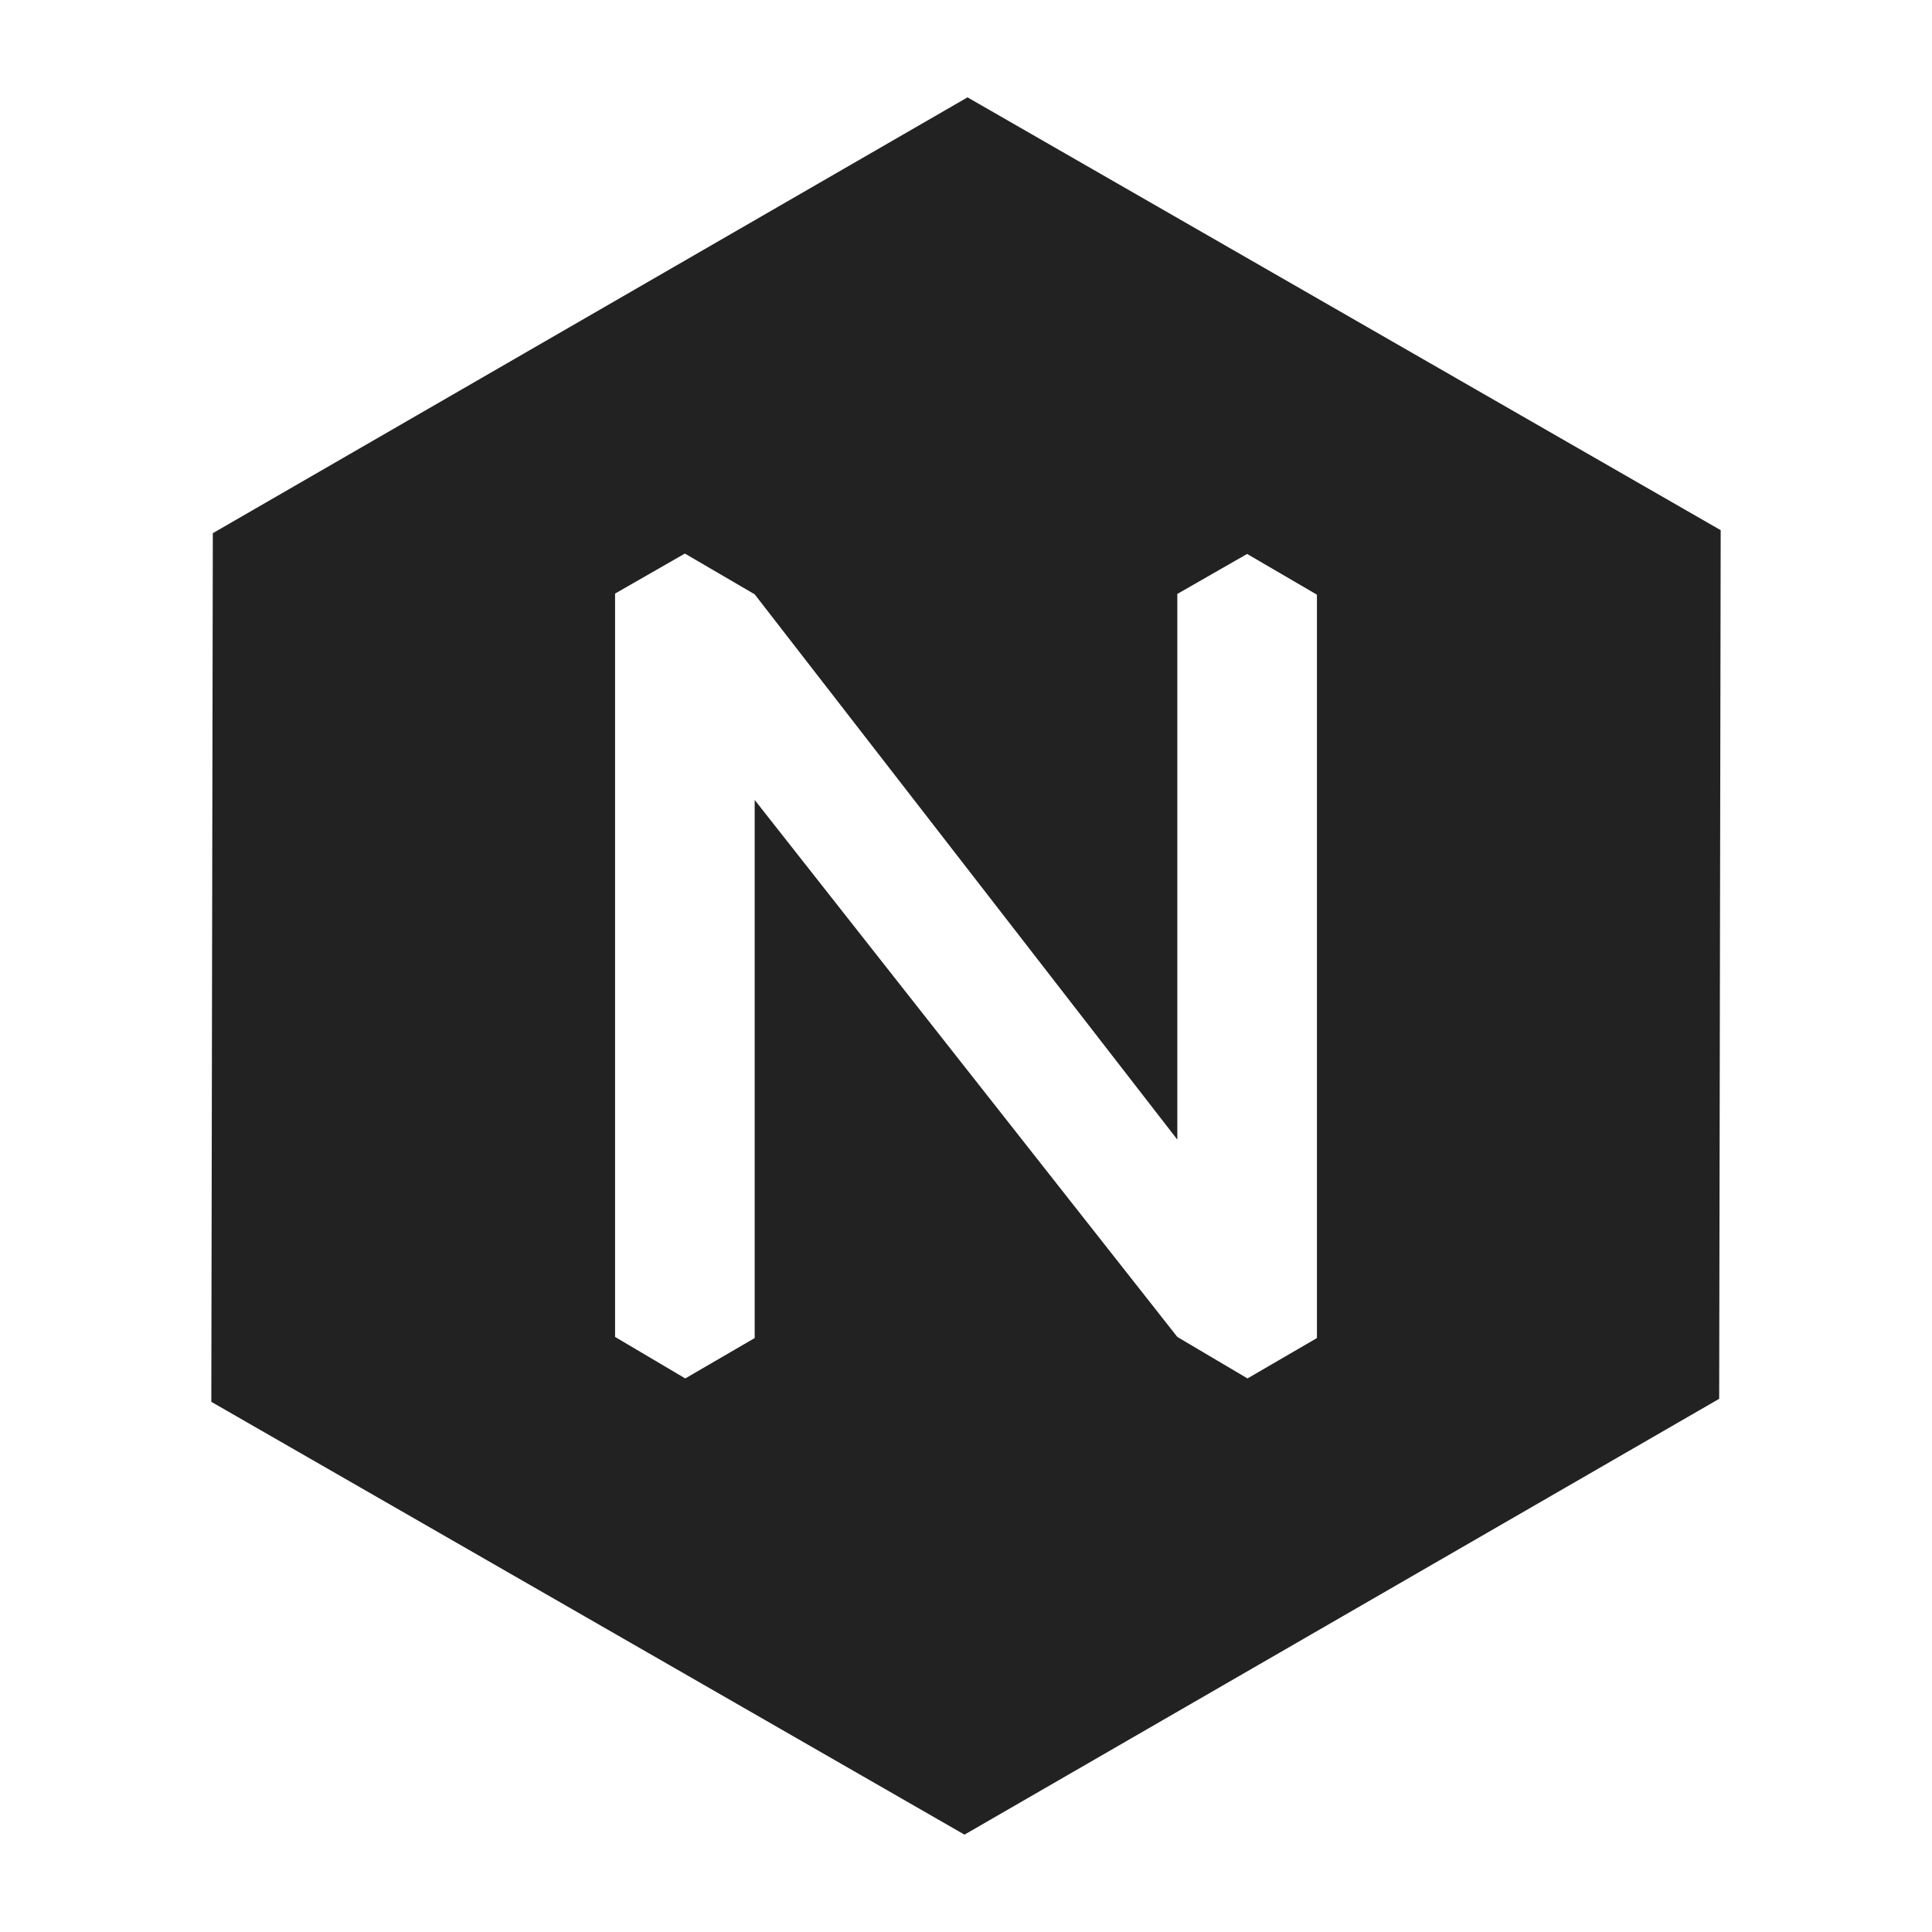
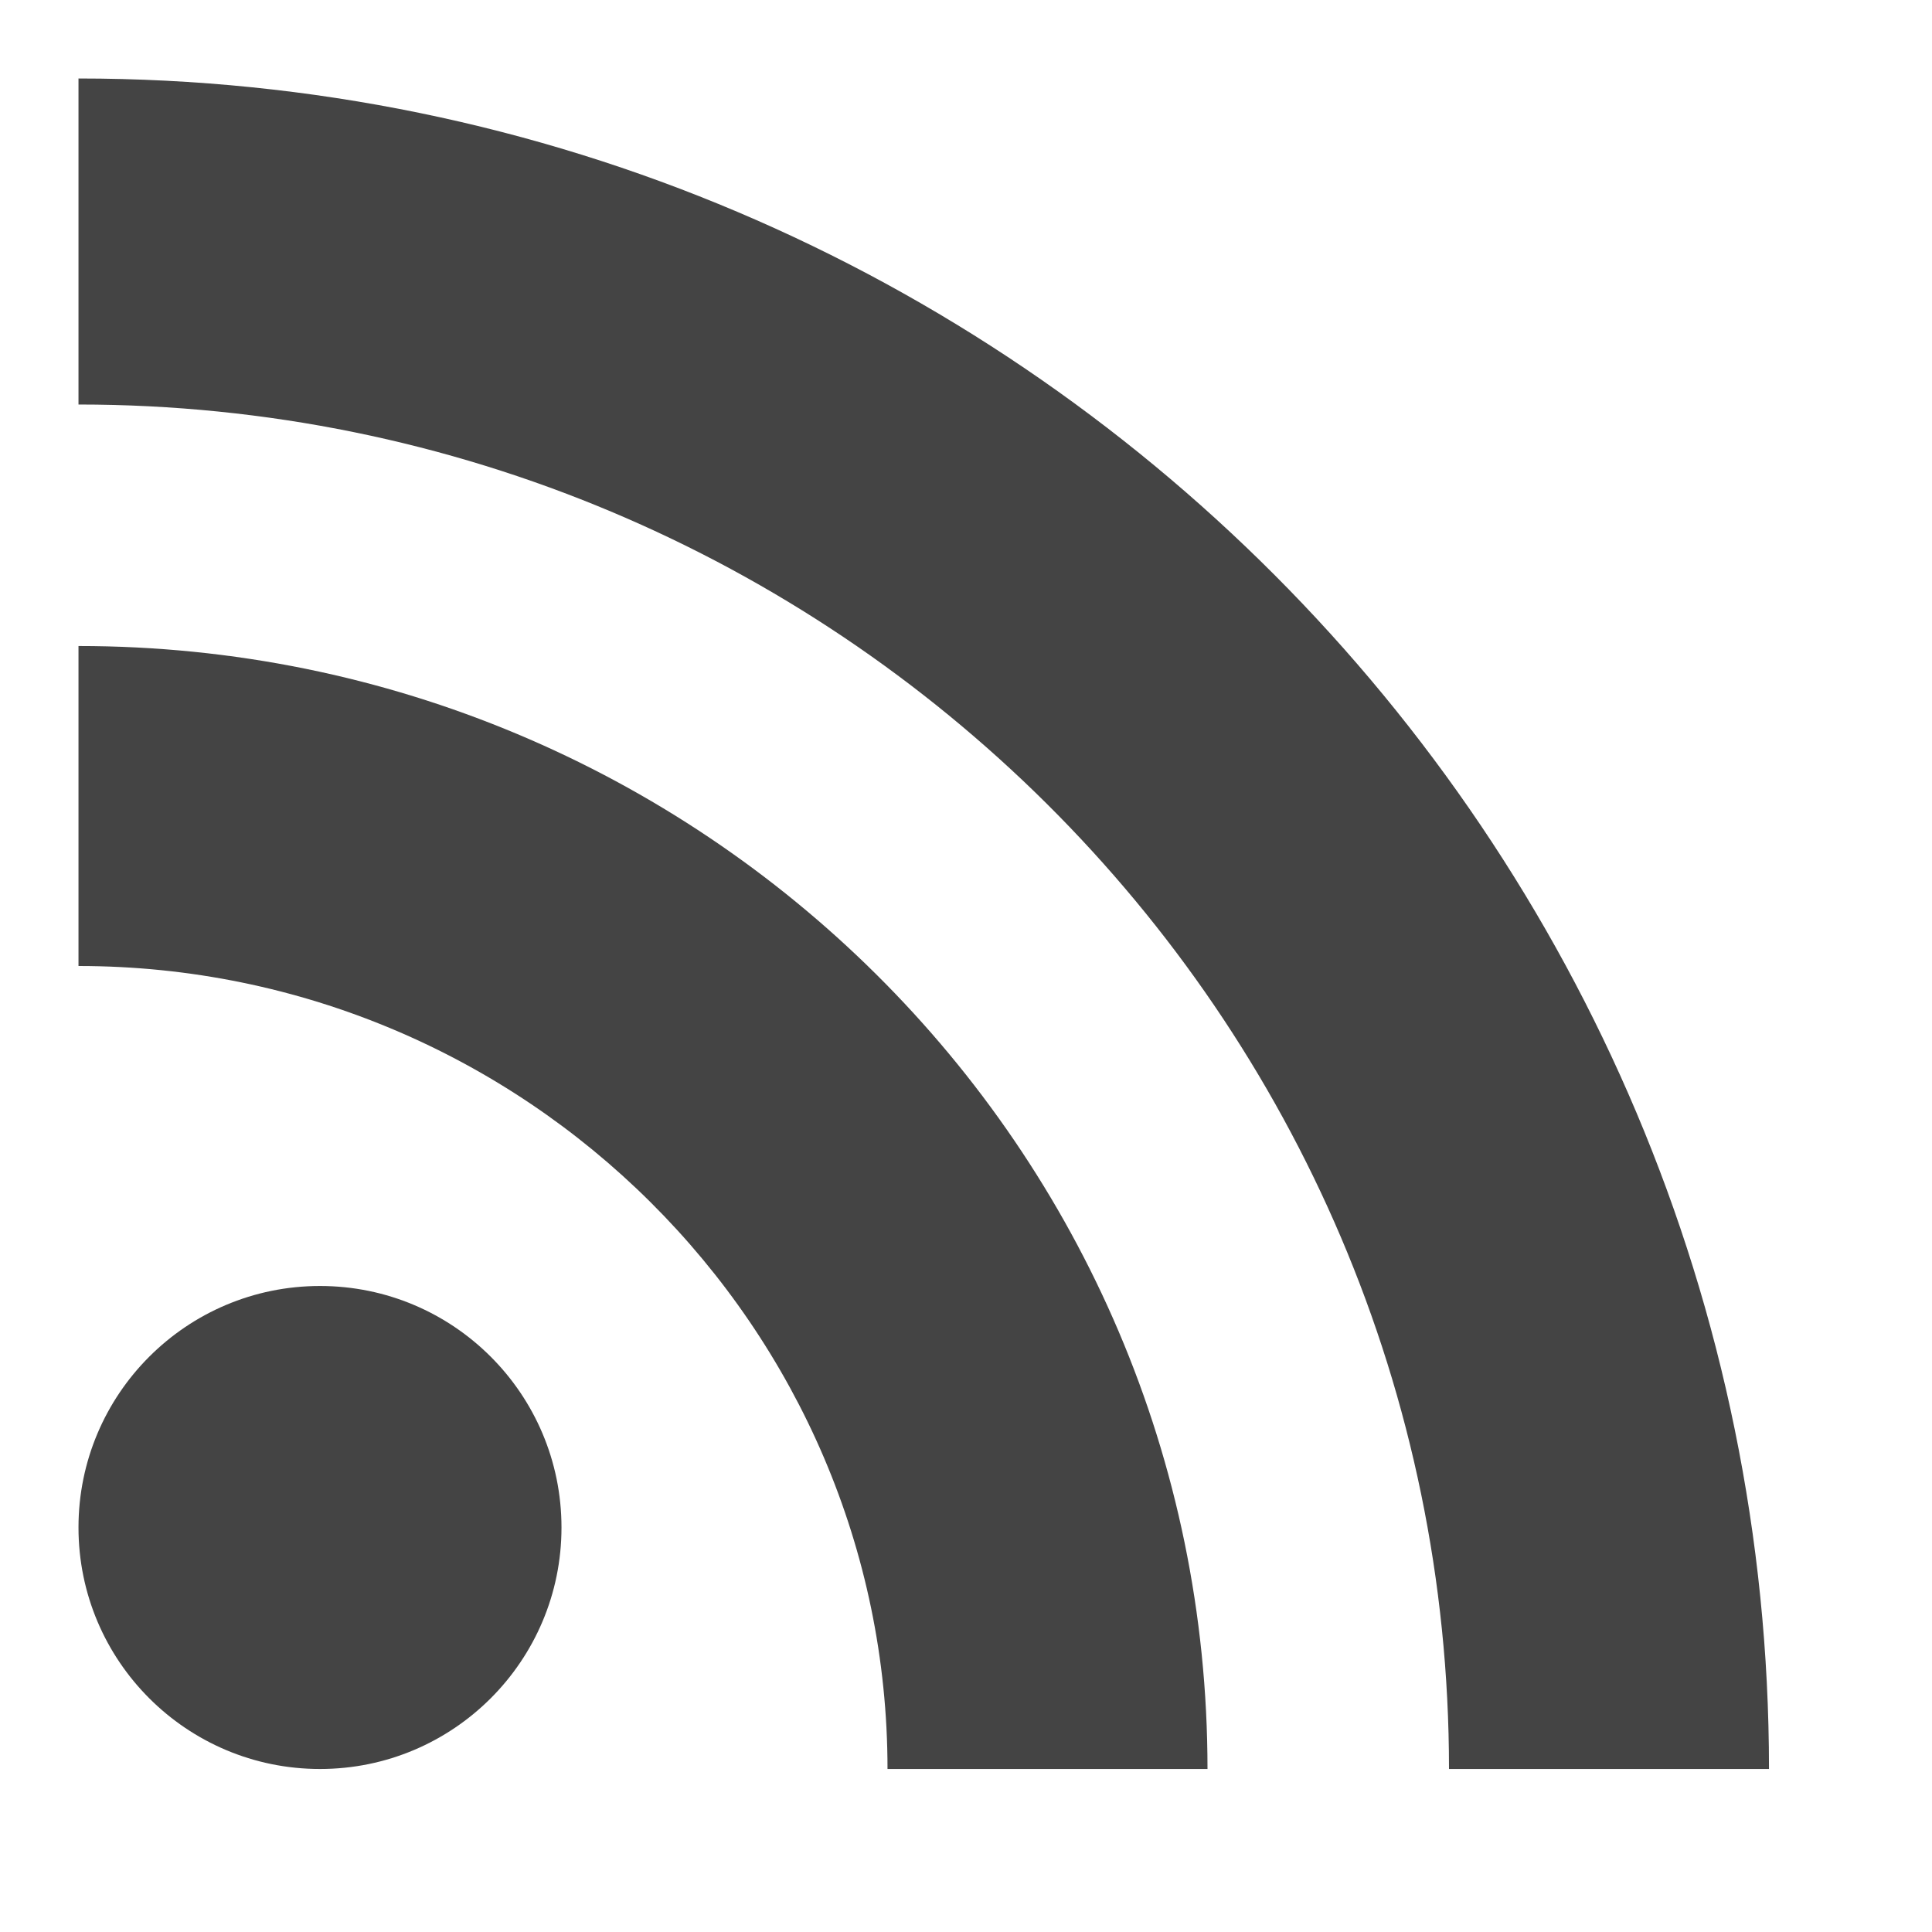
- <svg xmlns="http://www.w3.org/2000/svg" xml:space="preserve" enable-background="new 0 0 512 512" viewBox="0 0 512 512" height="512px" width="512px" y="0px" x="0px" id="NexT" version="1.1">
-   <defs id="defs3388" />
-   <path style="fill:#222222;fill-opacity:1" id="path3384" d="M 256.4,25.8 56.4,141.3 56,371.5 255.6,486.2 455.6,370.7 456,140.5 Z m 92.6,328.8 -18.4,10.7 -18.6,-11 0,0 -112,-142.3 0,142.6 -18.4,10.7 -18.6,-11 0,-197 18.5,-10.6 18.5,10.8 0,0 112,144.5 0,-144.6 18.5,-10.6 18.5,10.8 z" />
+ <svg xmlns="http://www.w3.org/2000/svg" version="1.1" id="Layer_1" x="0px" y="0px" width="32px" height="32px" viewBox="0 0 32 32" enable-background="new 0 0 32 32" xml:space="preserve">
+   <circle fill="#444444" cx="5.3" cy="25.3" r="4" />
+   <path fill="#444444" d="M29.3,29.3H24C24,16.8,13.8,6.7,1.3,6.7V1.3C16.8,1.3,29.3,13.9,29.3,29.3z" />
+   <path fill="#444444" d="M20,29.3h-5.3C14.7,22,8.7,16,1.3,16v-5.3C11.6,10.7,20,19,20,29.3z" />
</svg>
